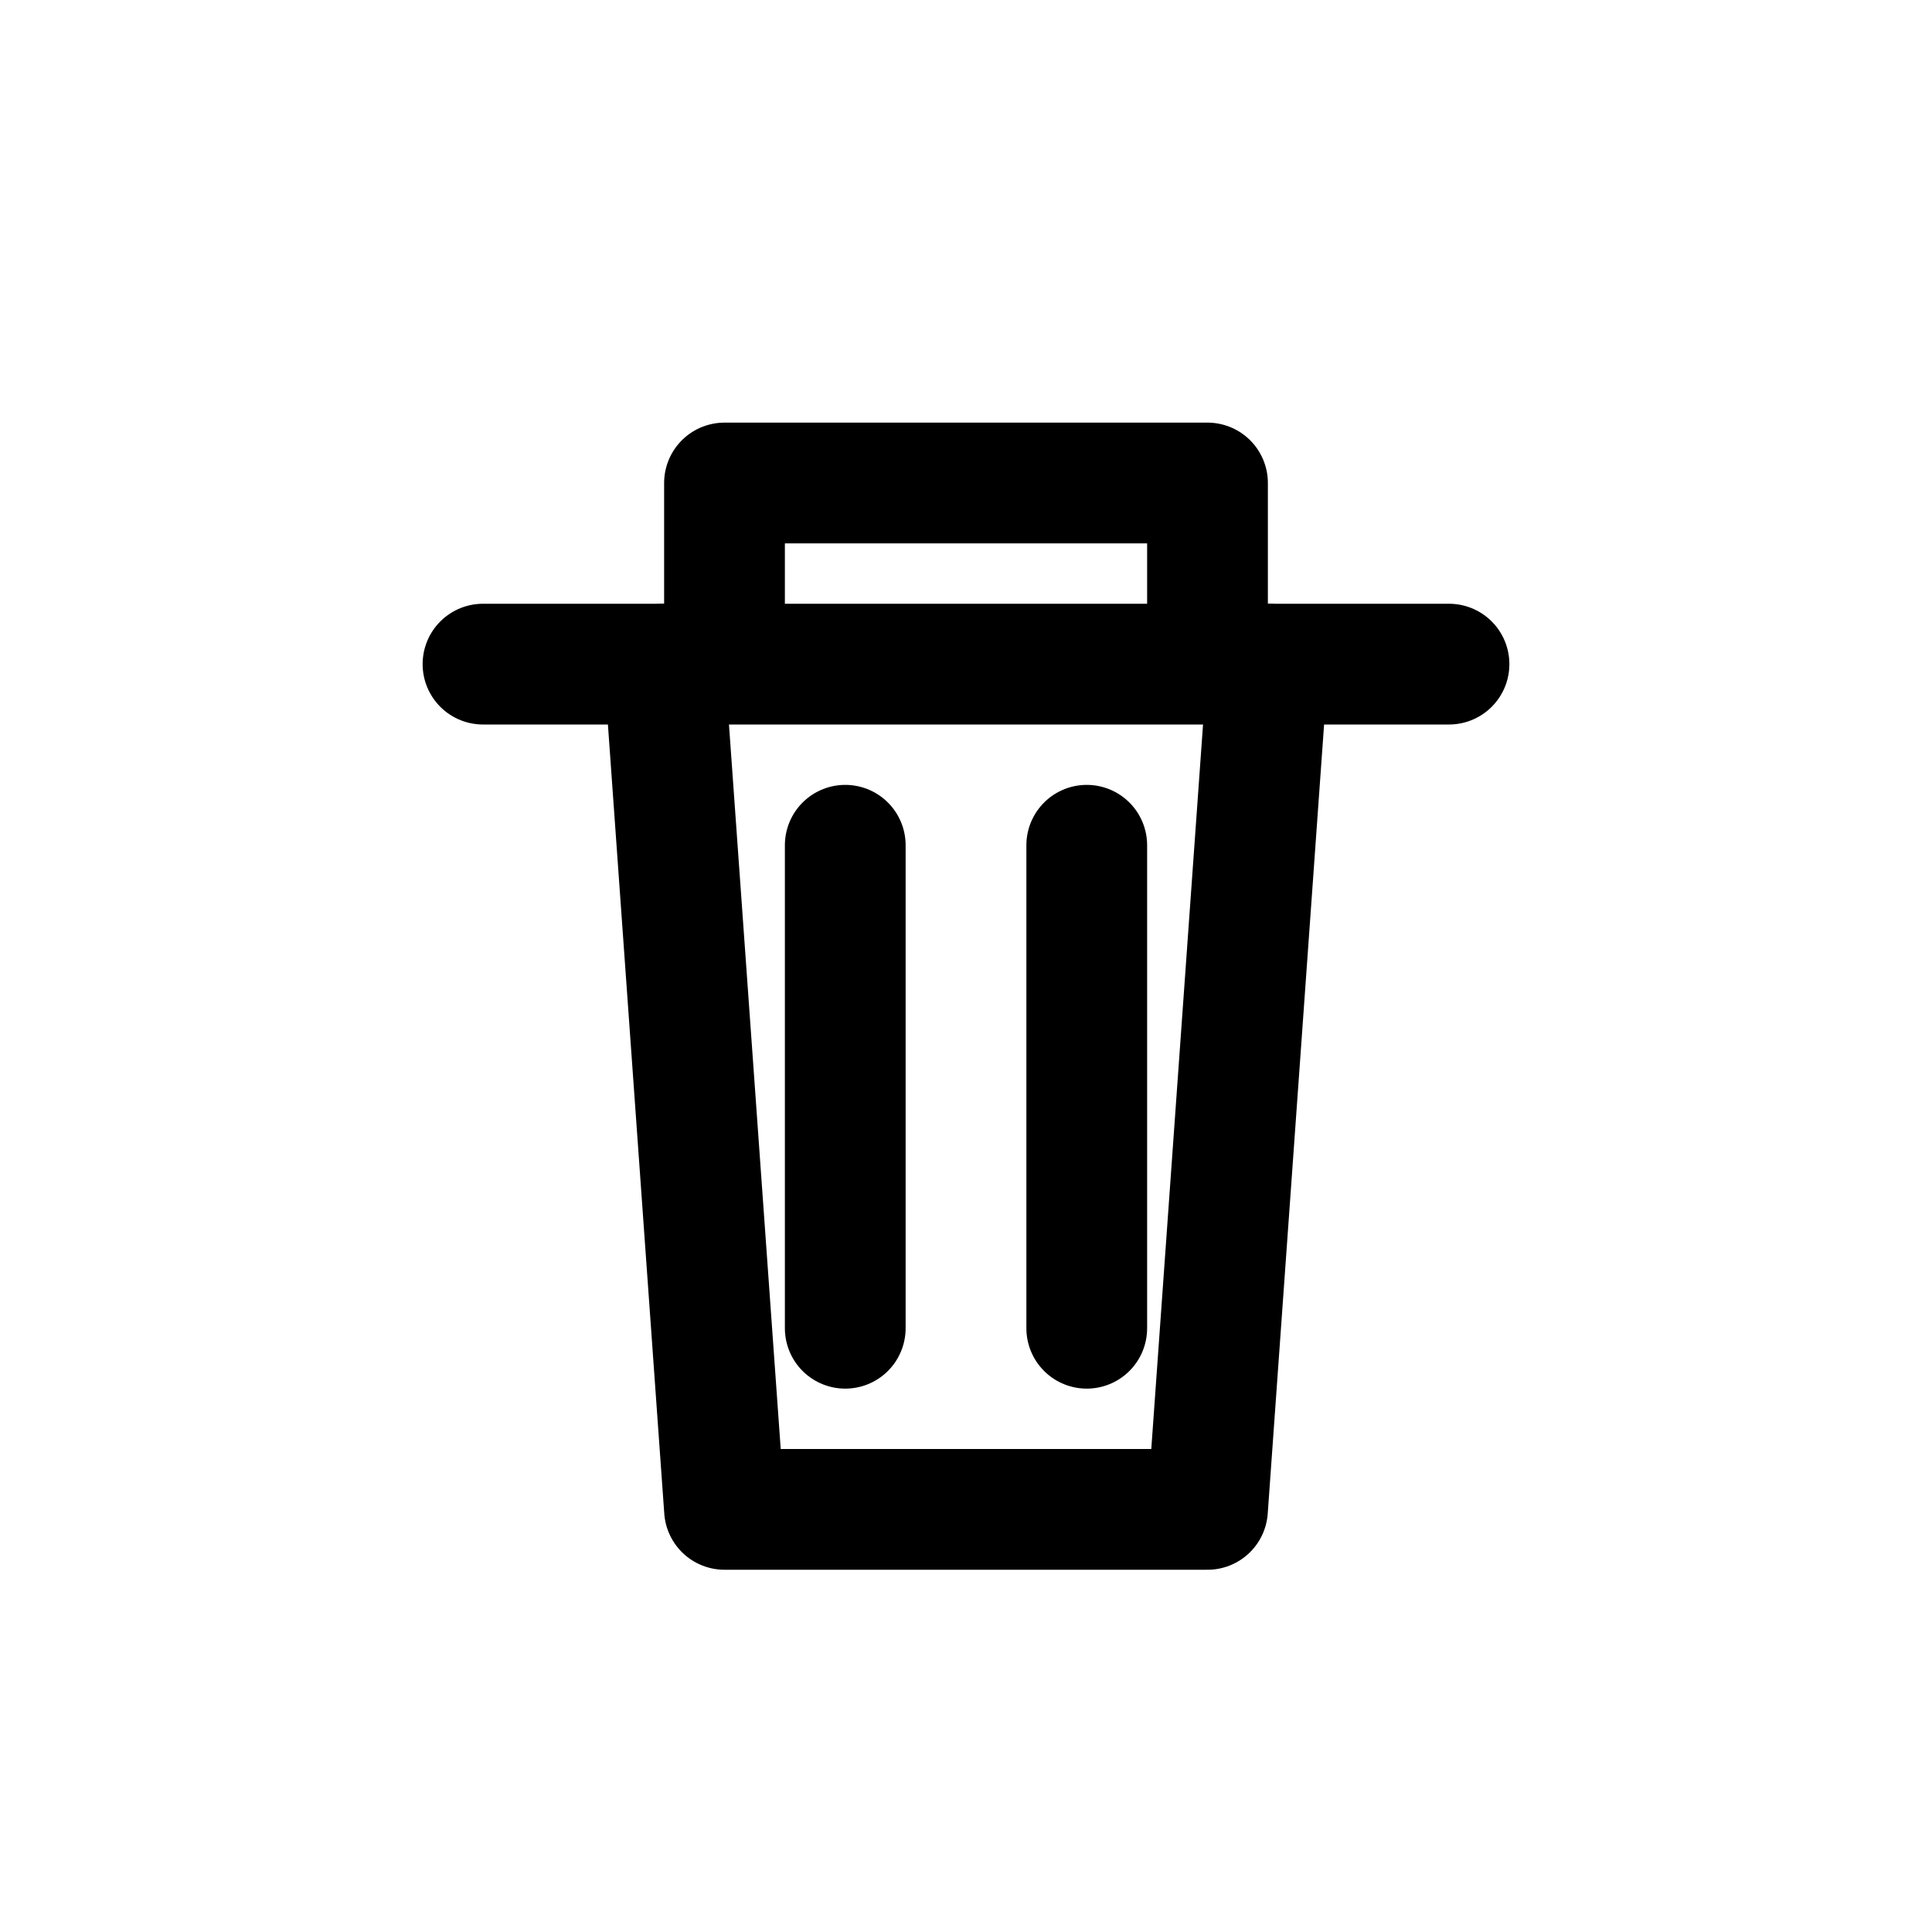
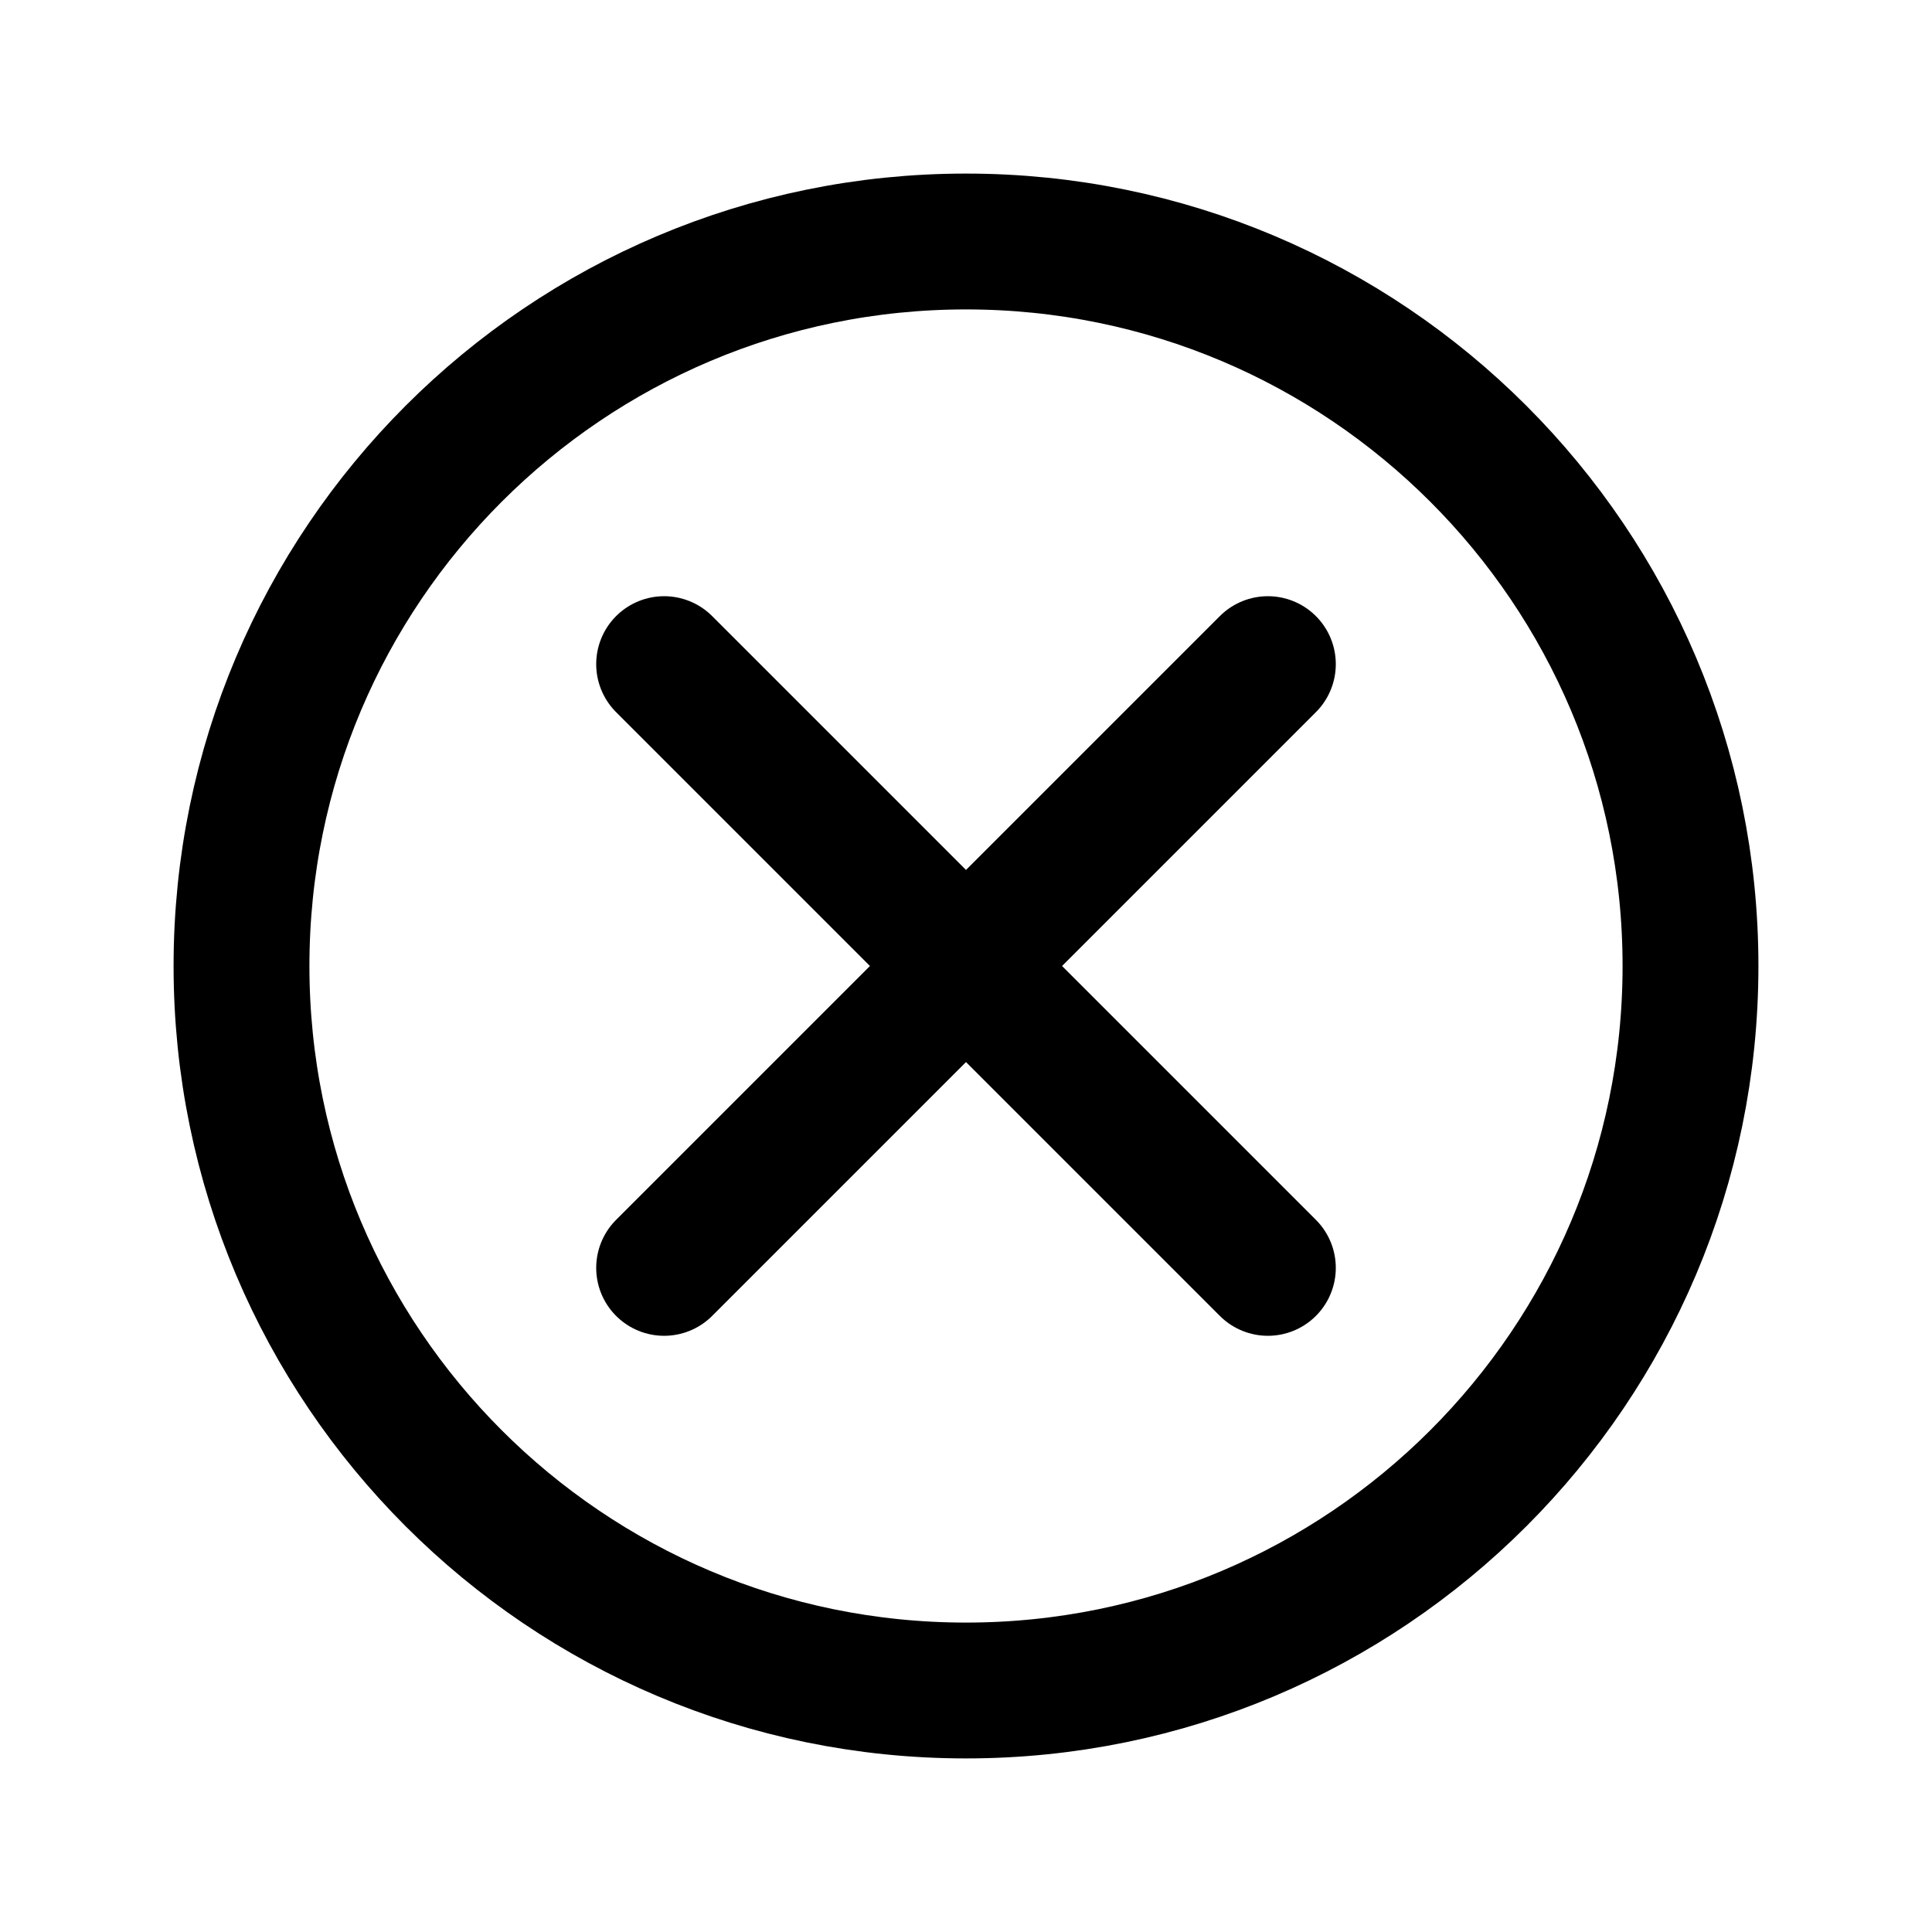
- <svg xmlns="http://www.w3.org/2000/svg" viewBox="0 0 64 64" fill="none" stroke="currentColor" stroke-width="4" stroke-linecap="round" stroke-linejoin="round">
-   <path d="M16 22h32M24 22v-6h16v6" />
-   <path d="M22 22l2 28h16l2-28" />
-   <path d="M28 28v16M36 28v16" />
+ <svg xmlns="http://www.w3.org/2000/svg" viewBox="0 0 64 64" fill="none" stroke="currentColor" stroke-width="4.5" stroke-linecap="round" stroke-linejoin="round">
+   <circle cx="32" cy="32" r="24" />
+   <path d="M22 22l20 20M42 22L22 42" />
</svg>
